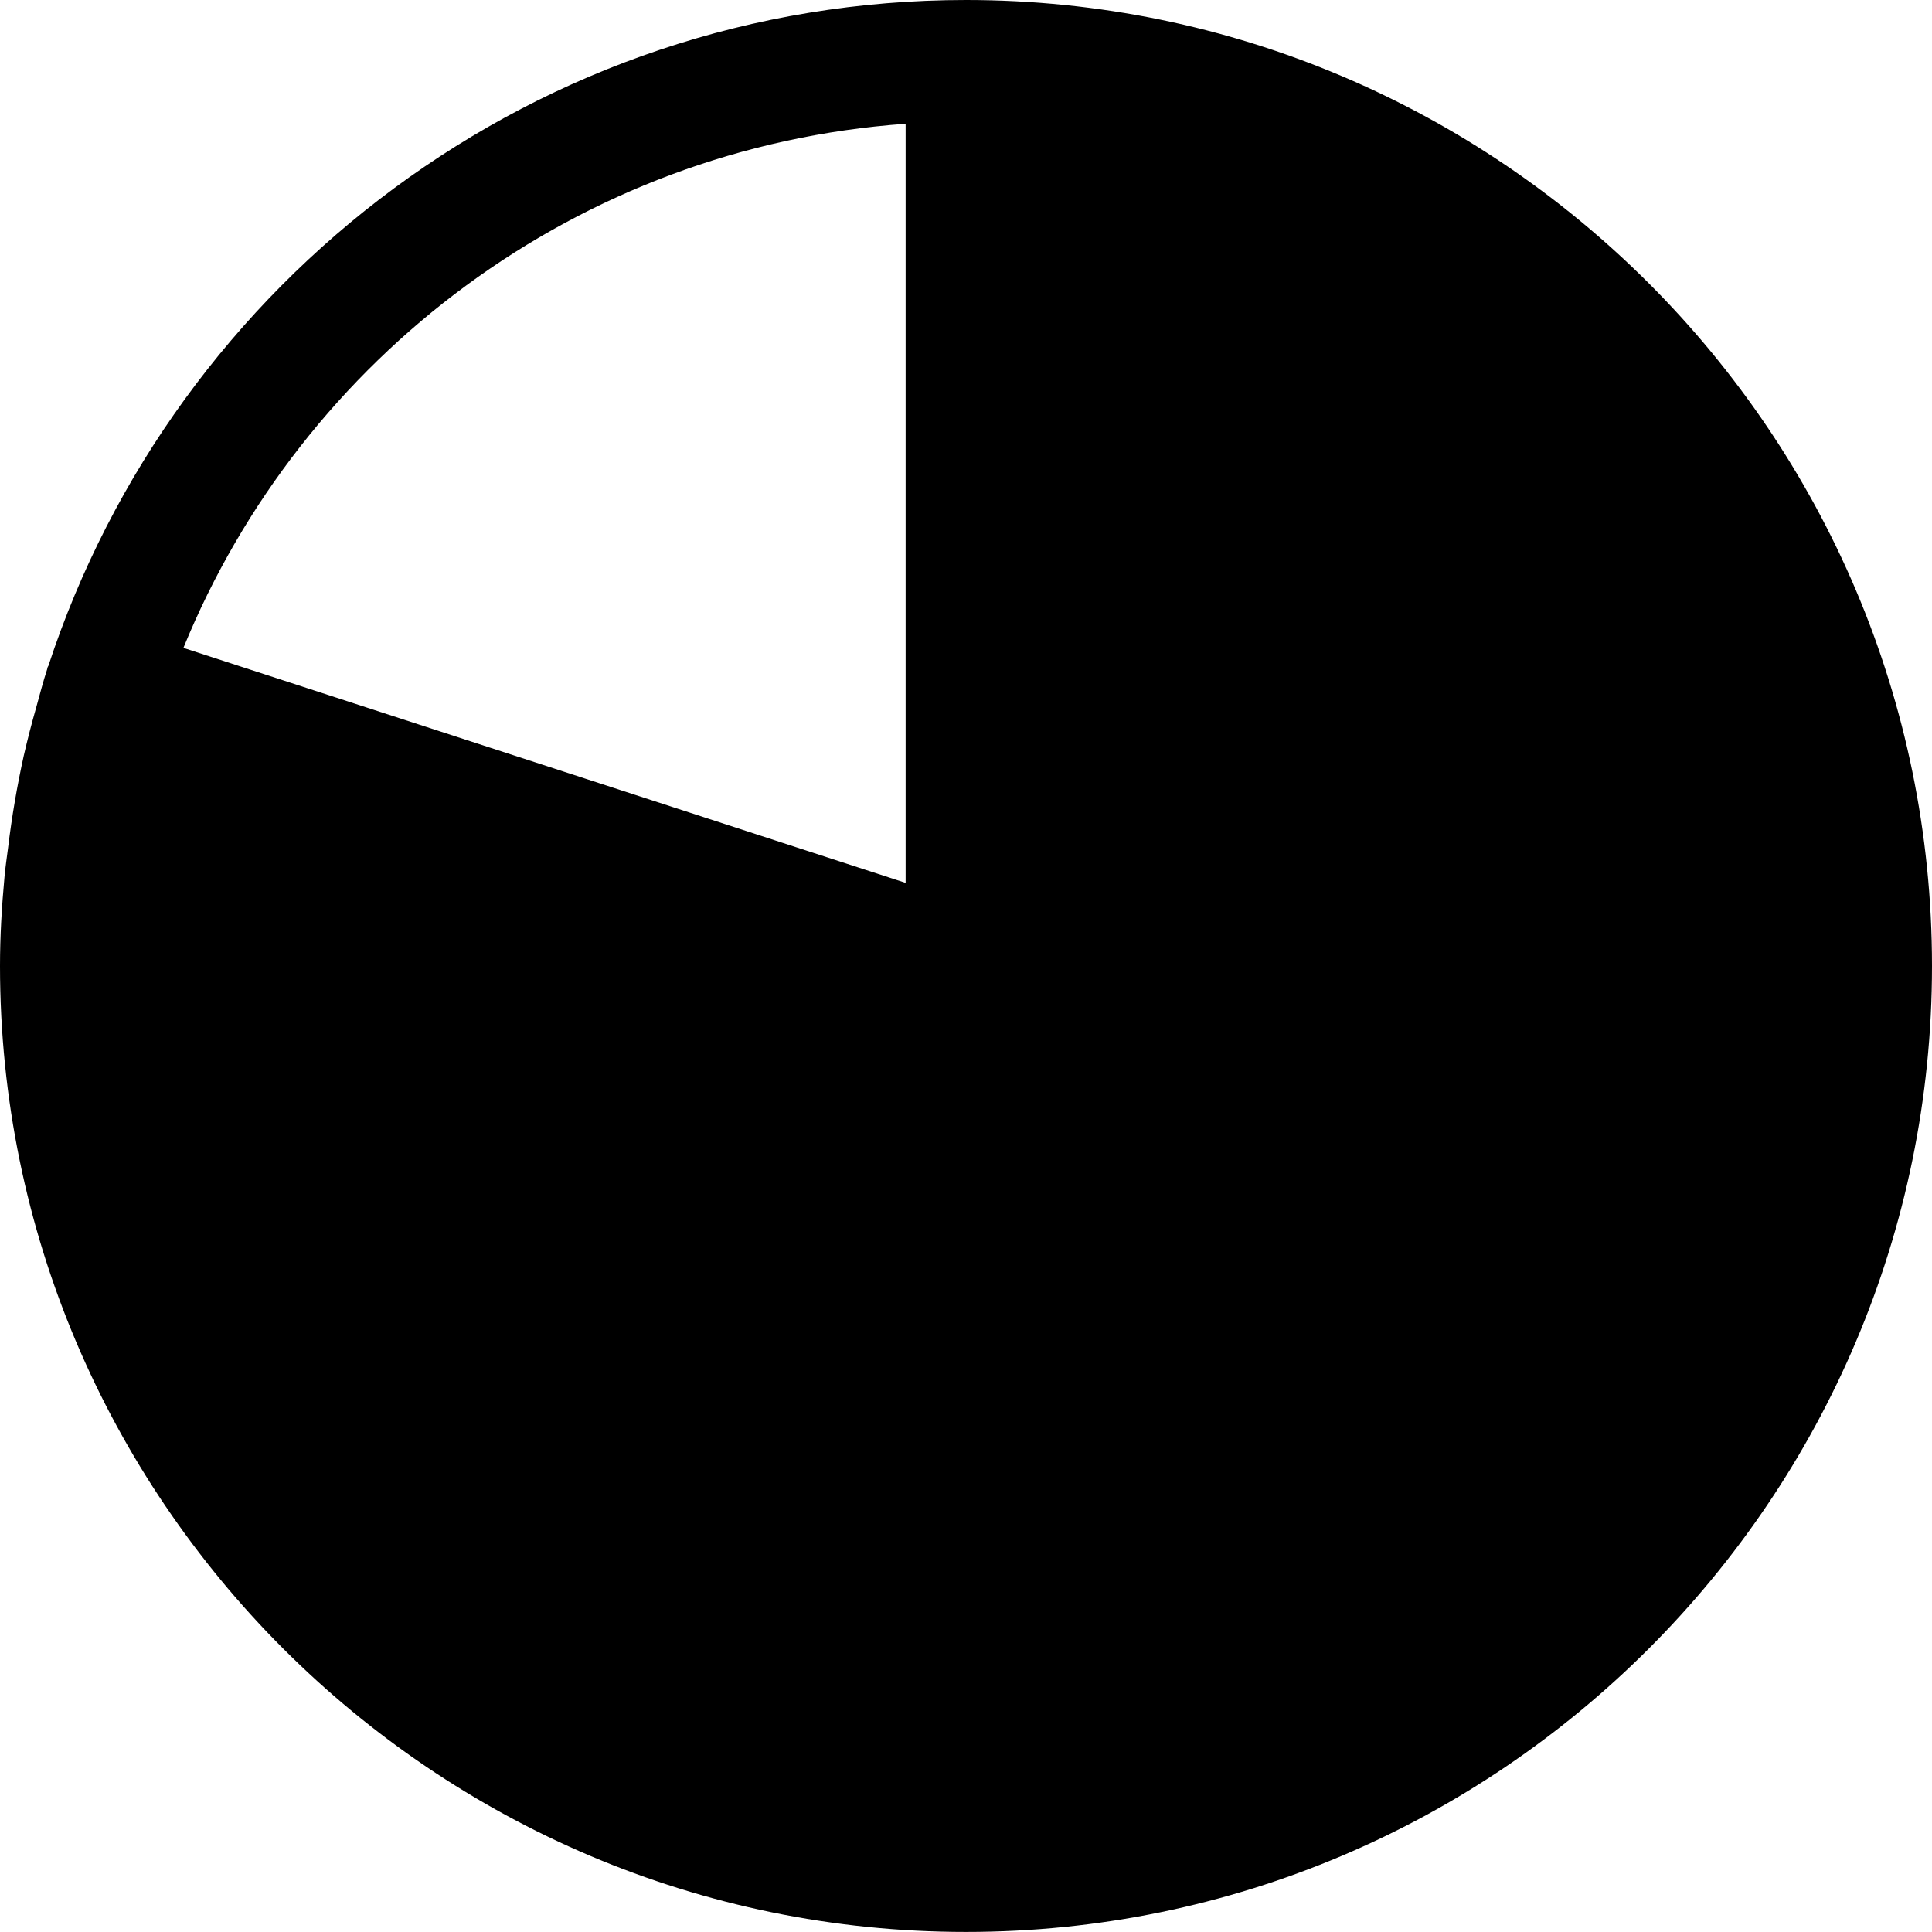
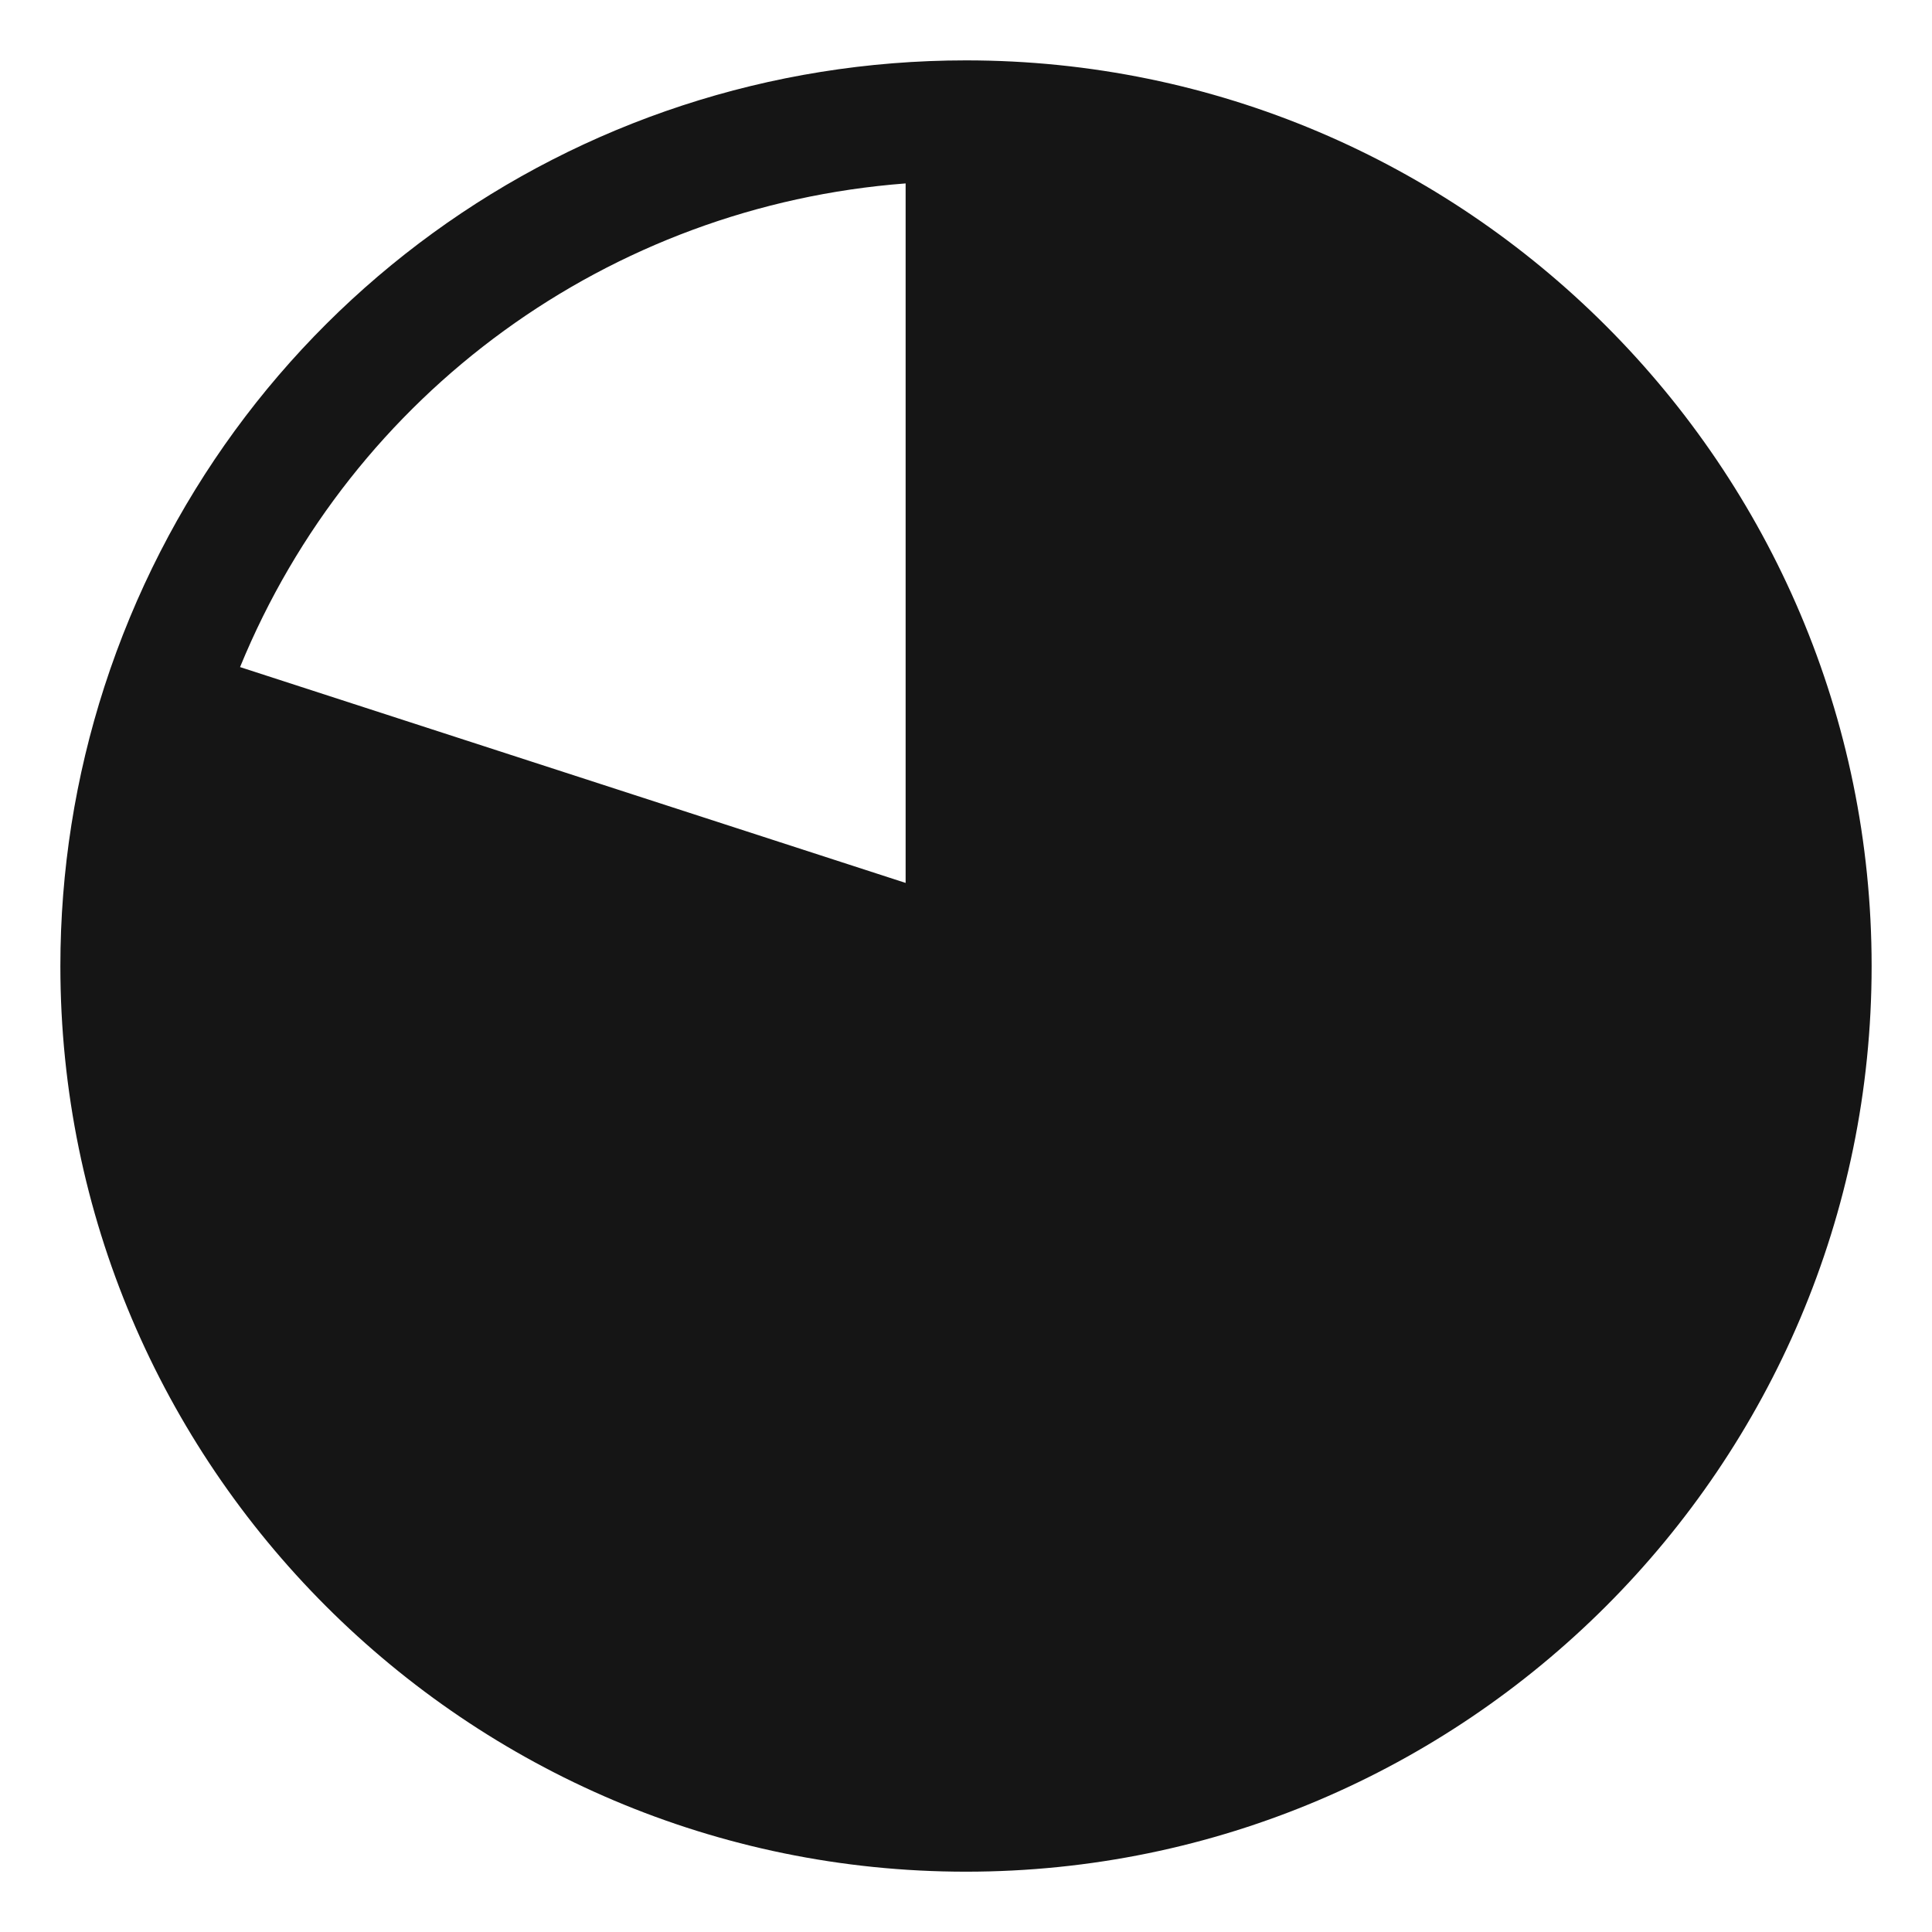
- <svg xmlns="http://www.w3.org/2000/svg" viewBox="0 0 32 32">
-   <path d="M16 0C8.913 0 2.896 4.636.8 11.032c-.003.006-.008.01-.01.016l-.01.04c-.068.207-.122.42-.181.632a15.69 15.69 0 0 0-.205.795 15.864 15.864 0 0 0-.26 1.524c-.021.163-.045.325-.06.49-.045.487-.074.977-.074 1.47 0 8.823 7.178 16 16 16s16-7.177 16-16S24.822 0 16 0Zm-1 2.05v12.573L3.038 10.731C5.004 5.91 9.578 2.437 15 2.05Z" />
+ <svg xmlns="http://www.w3.org/2000/svg" width="32" height="32" viewBox="0 0 32 32">
+   <defs>
+     <style>.uuid-d571436c-35f5-4c20-a7b5-c4bbfa6b28b7{fill:none;}.uuid-6c7d4a22-c8ea-4dd8-9729-34a1310586cc{fill:#151515;}</style>
+   </defs>
+   <g id="uuid-4517216b-9785-4875-a774-34d703a2ab2e">
+     <rect class="uuid-d571436c-35f5-4c20-a7b5-c4bbfa6b28b7" width="32" height="32" />
+   </g>
+   <g id="uuid-1c4f9582-37d3-4b05-85e3-4eff494c4d98">
+     <path class="uuid-6c7d4a22-c8ea-4dd8-9729-34a1310586cc" d="M16,1C9.474,1,3.739,5.167,1.73,11.37c-0.0.001-.001.002-.001.003-.483,1.495-.729,3.052-.729,4.628,0,8.271,6.729,15,15,15s15-6.729,15-15S24.271,1,16,1ZM15,3.038v11.586l-11.024-3.575c1.864-4.547,6.119-7.638,11.024-8.011Z" />
+   </g>
</svg>
